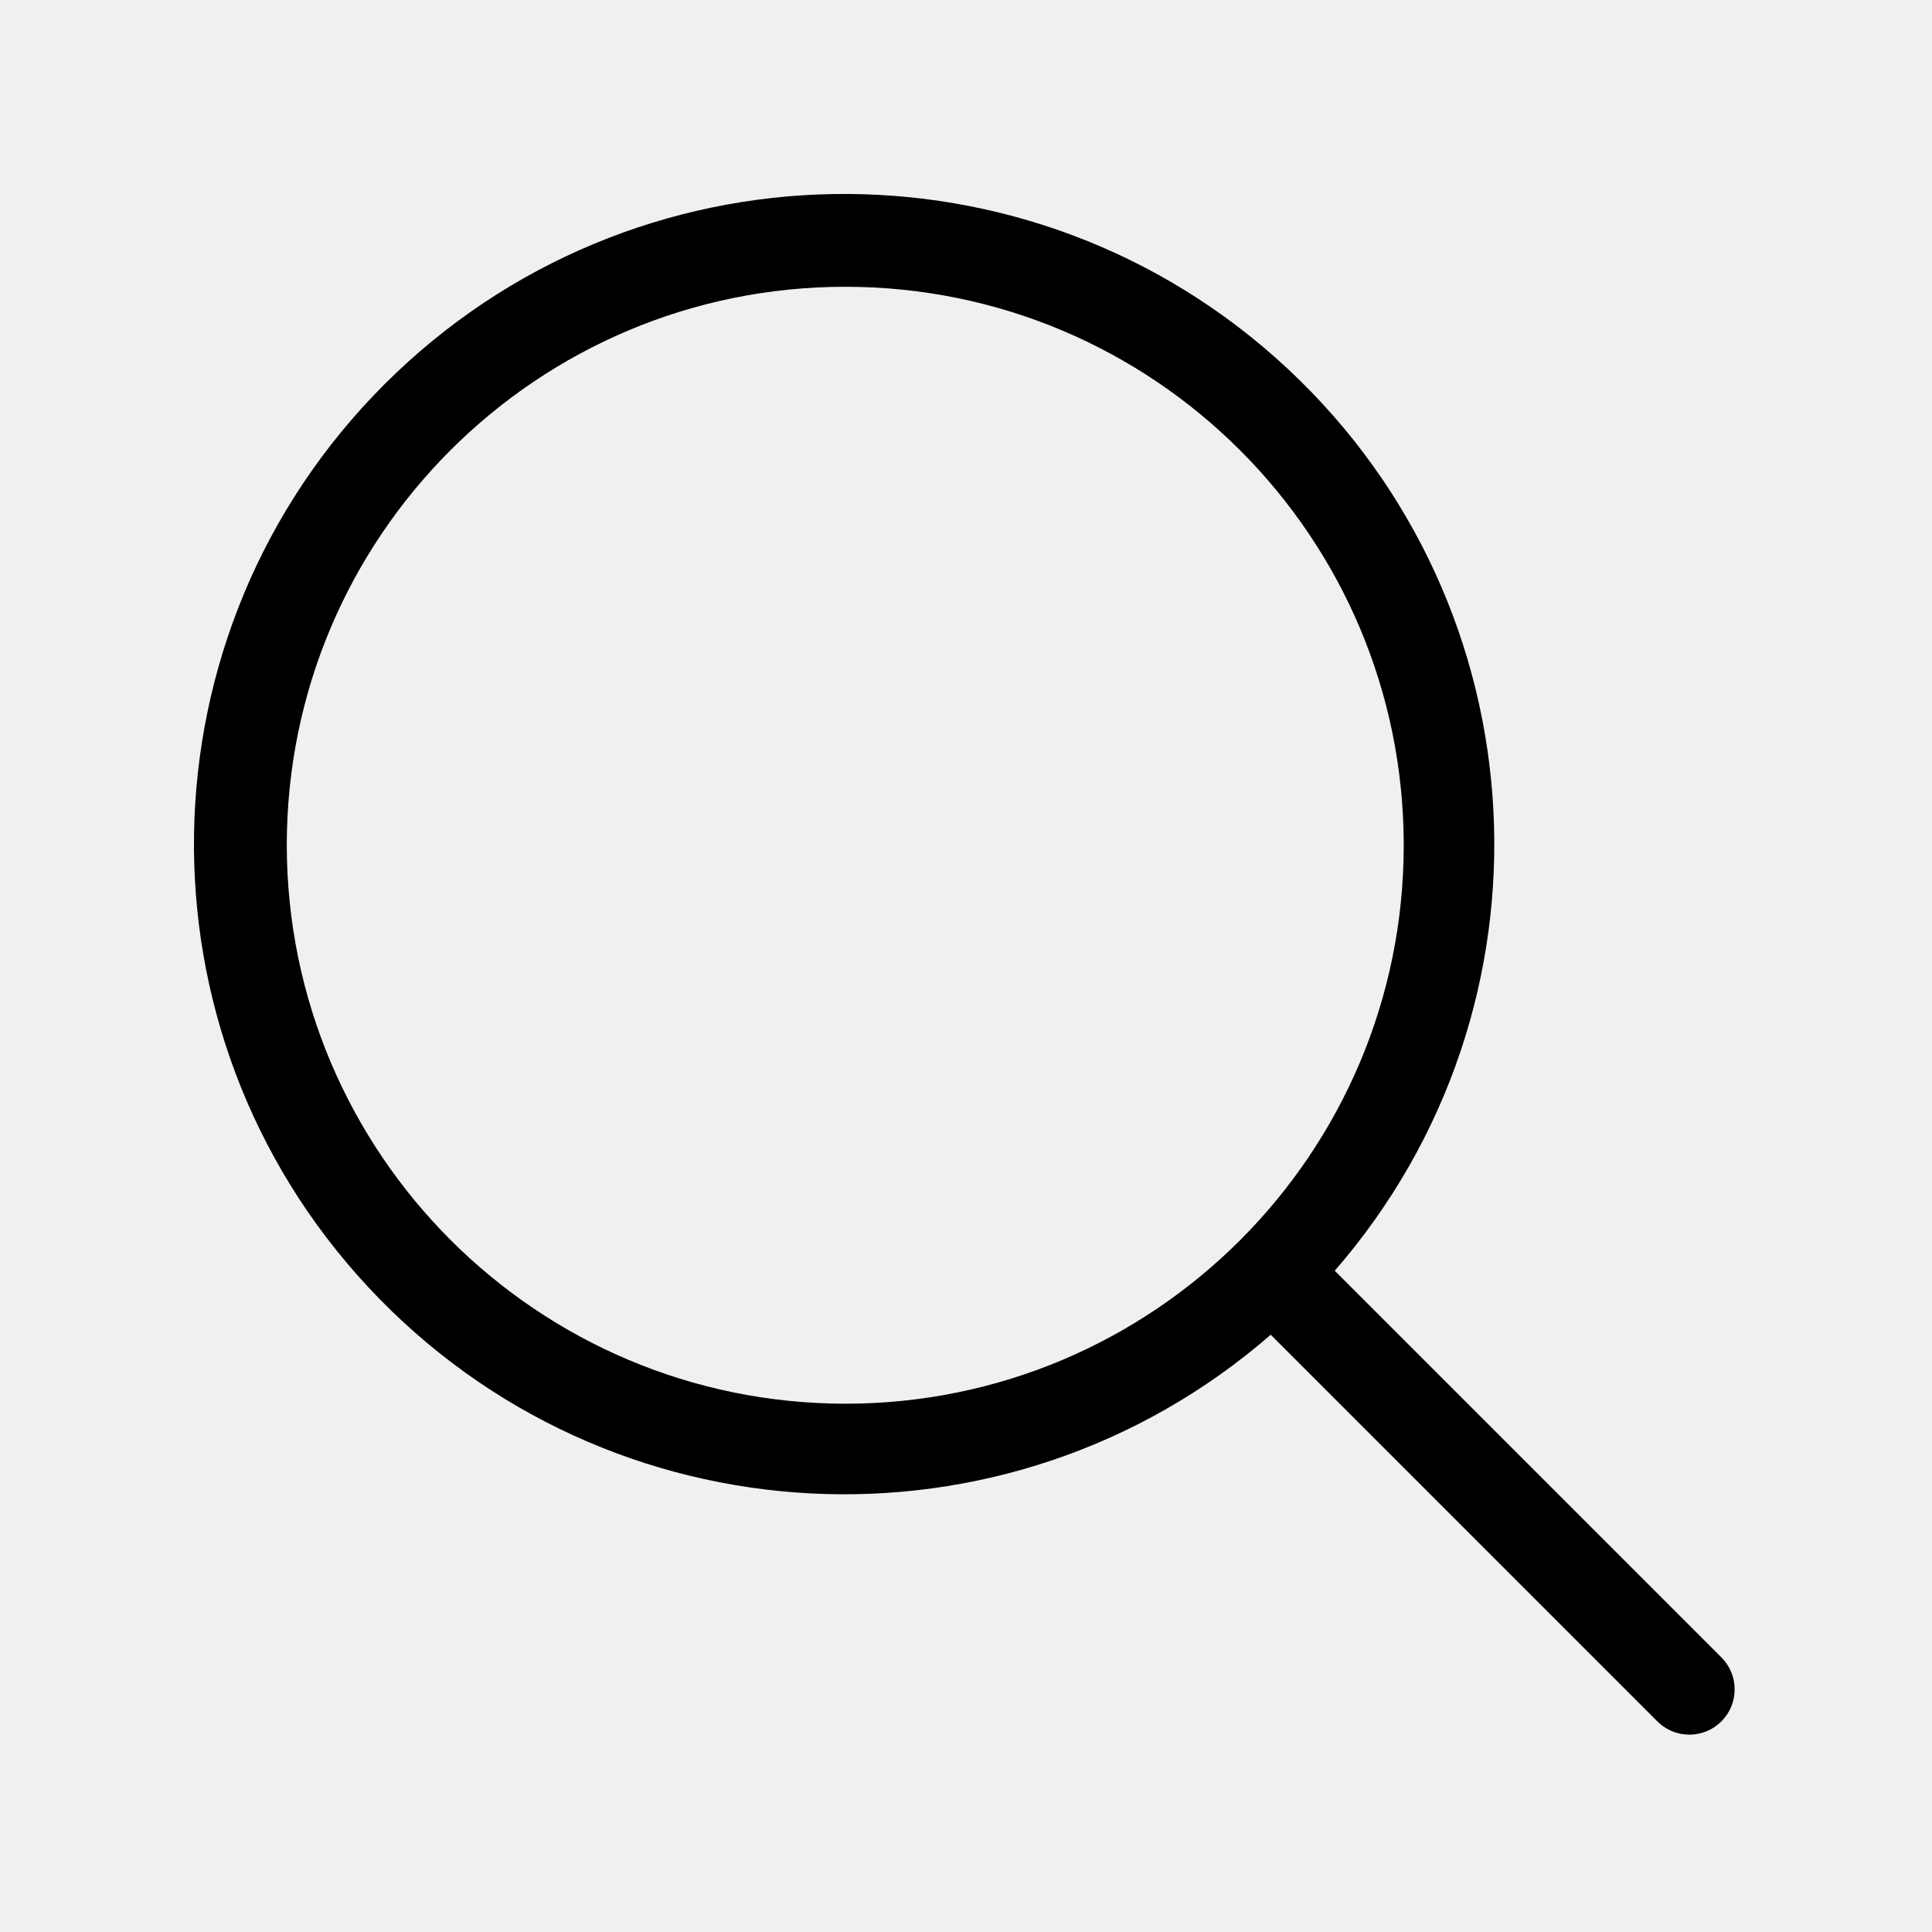
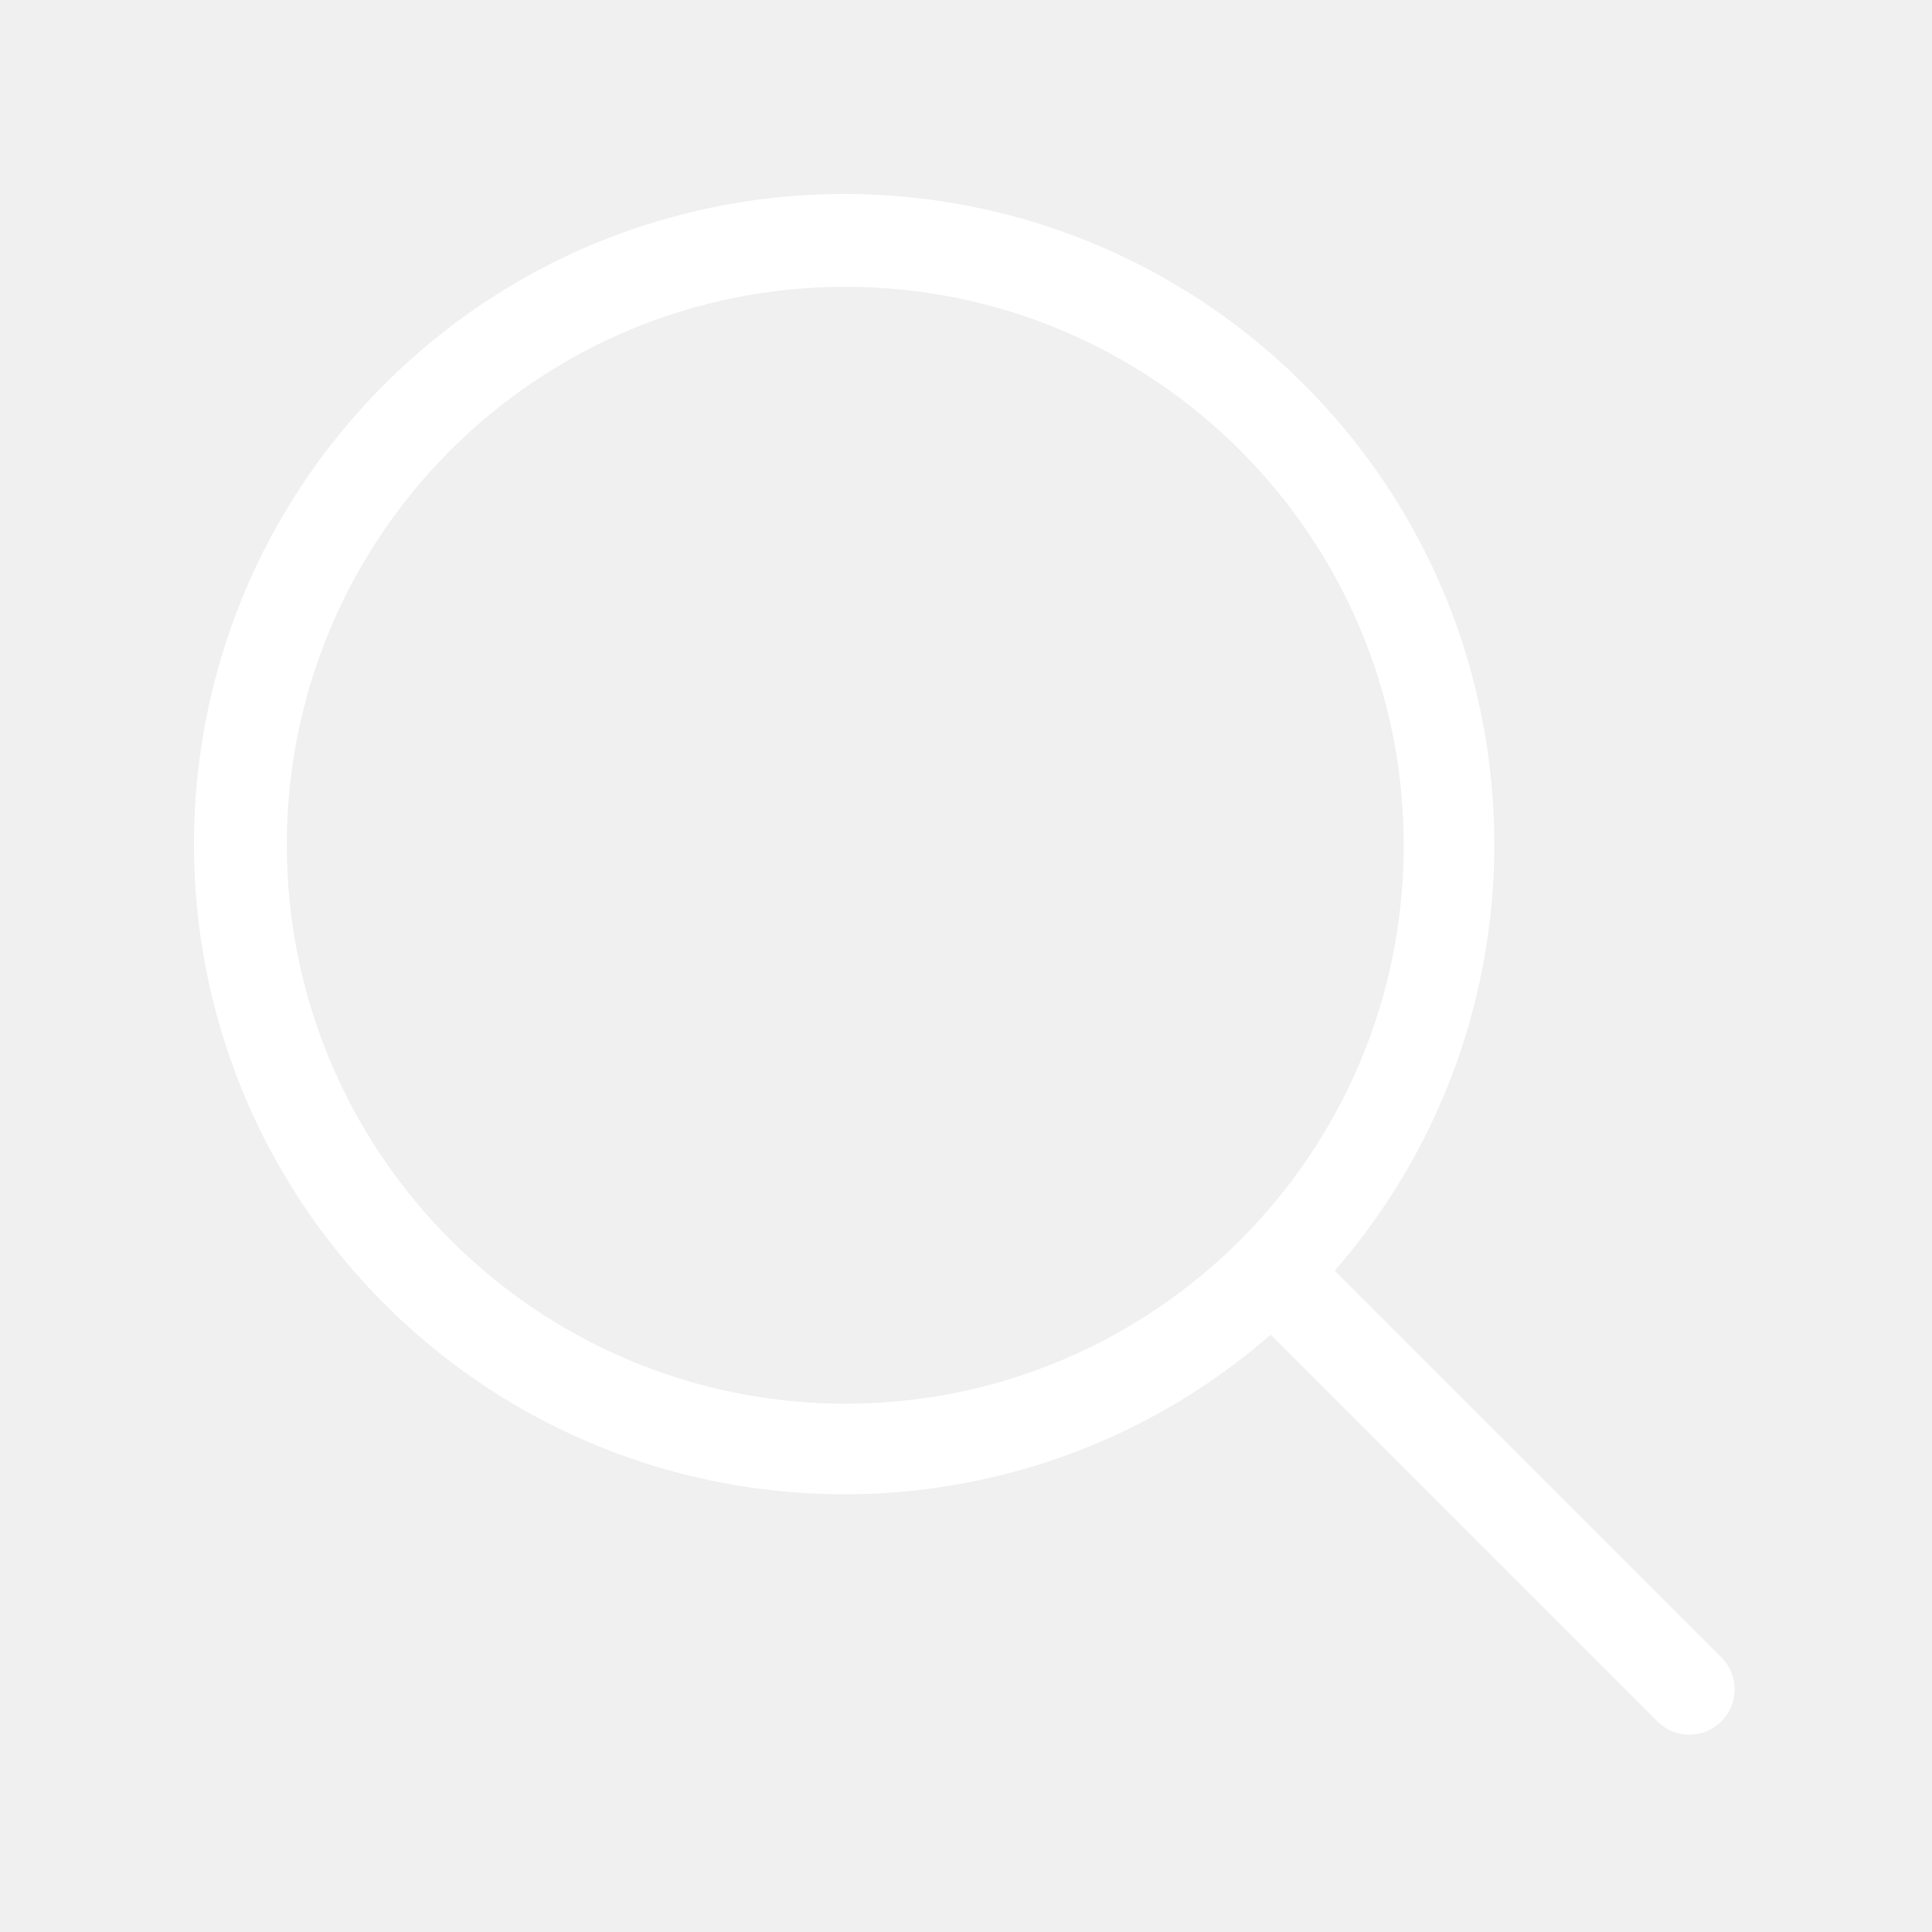
<svg xmlns="http://www.w3.org/2000/svg" width="32" height="32" viewBox="0 0 256 256">
-   <path fill="currentColor" d="m228.24 219.76-51.38-51.38a86.15 86.15 0 1 0-8.48 8.48l51.38 51.38a6 6 0 0 0 8.48-8.48M38 112a74 74 0 1 1 74 74 74.09 74.09 0 0 1-74-74" />
+   <path fill="#ffffff" d="m228.24 219.76-51.38-51.38a86.15 86.15 0 1 0-8.48 8.48l51.38 51.38a6 6 0 0 0 8.48-8.48M38 112a74 74 0 1 1 74 74 74.09 74.09 0 0 1-74-74" />
</svg>
